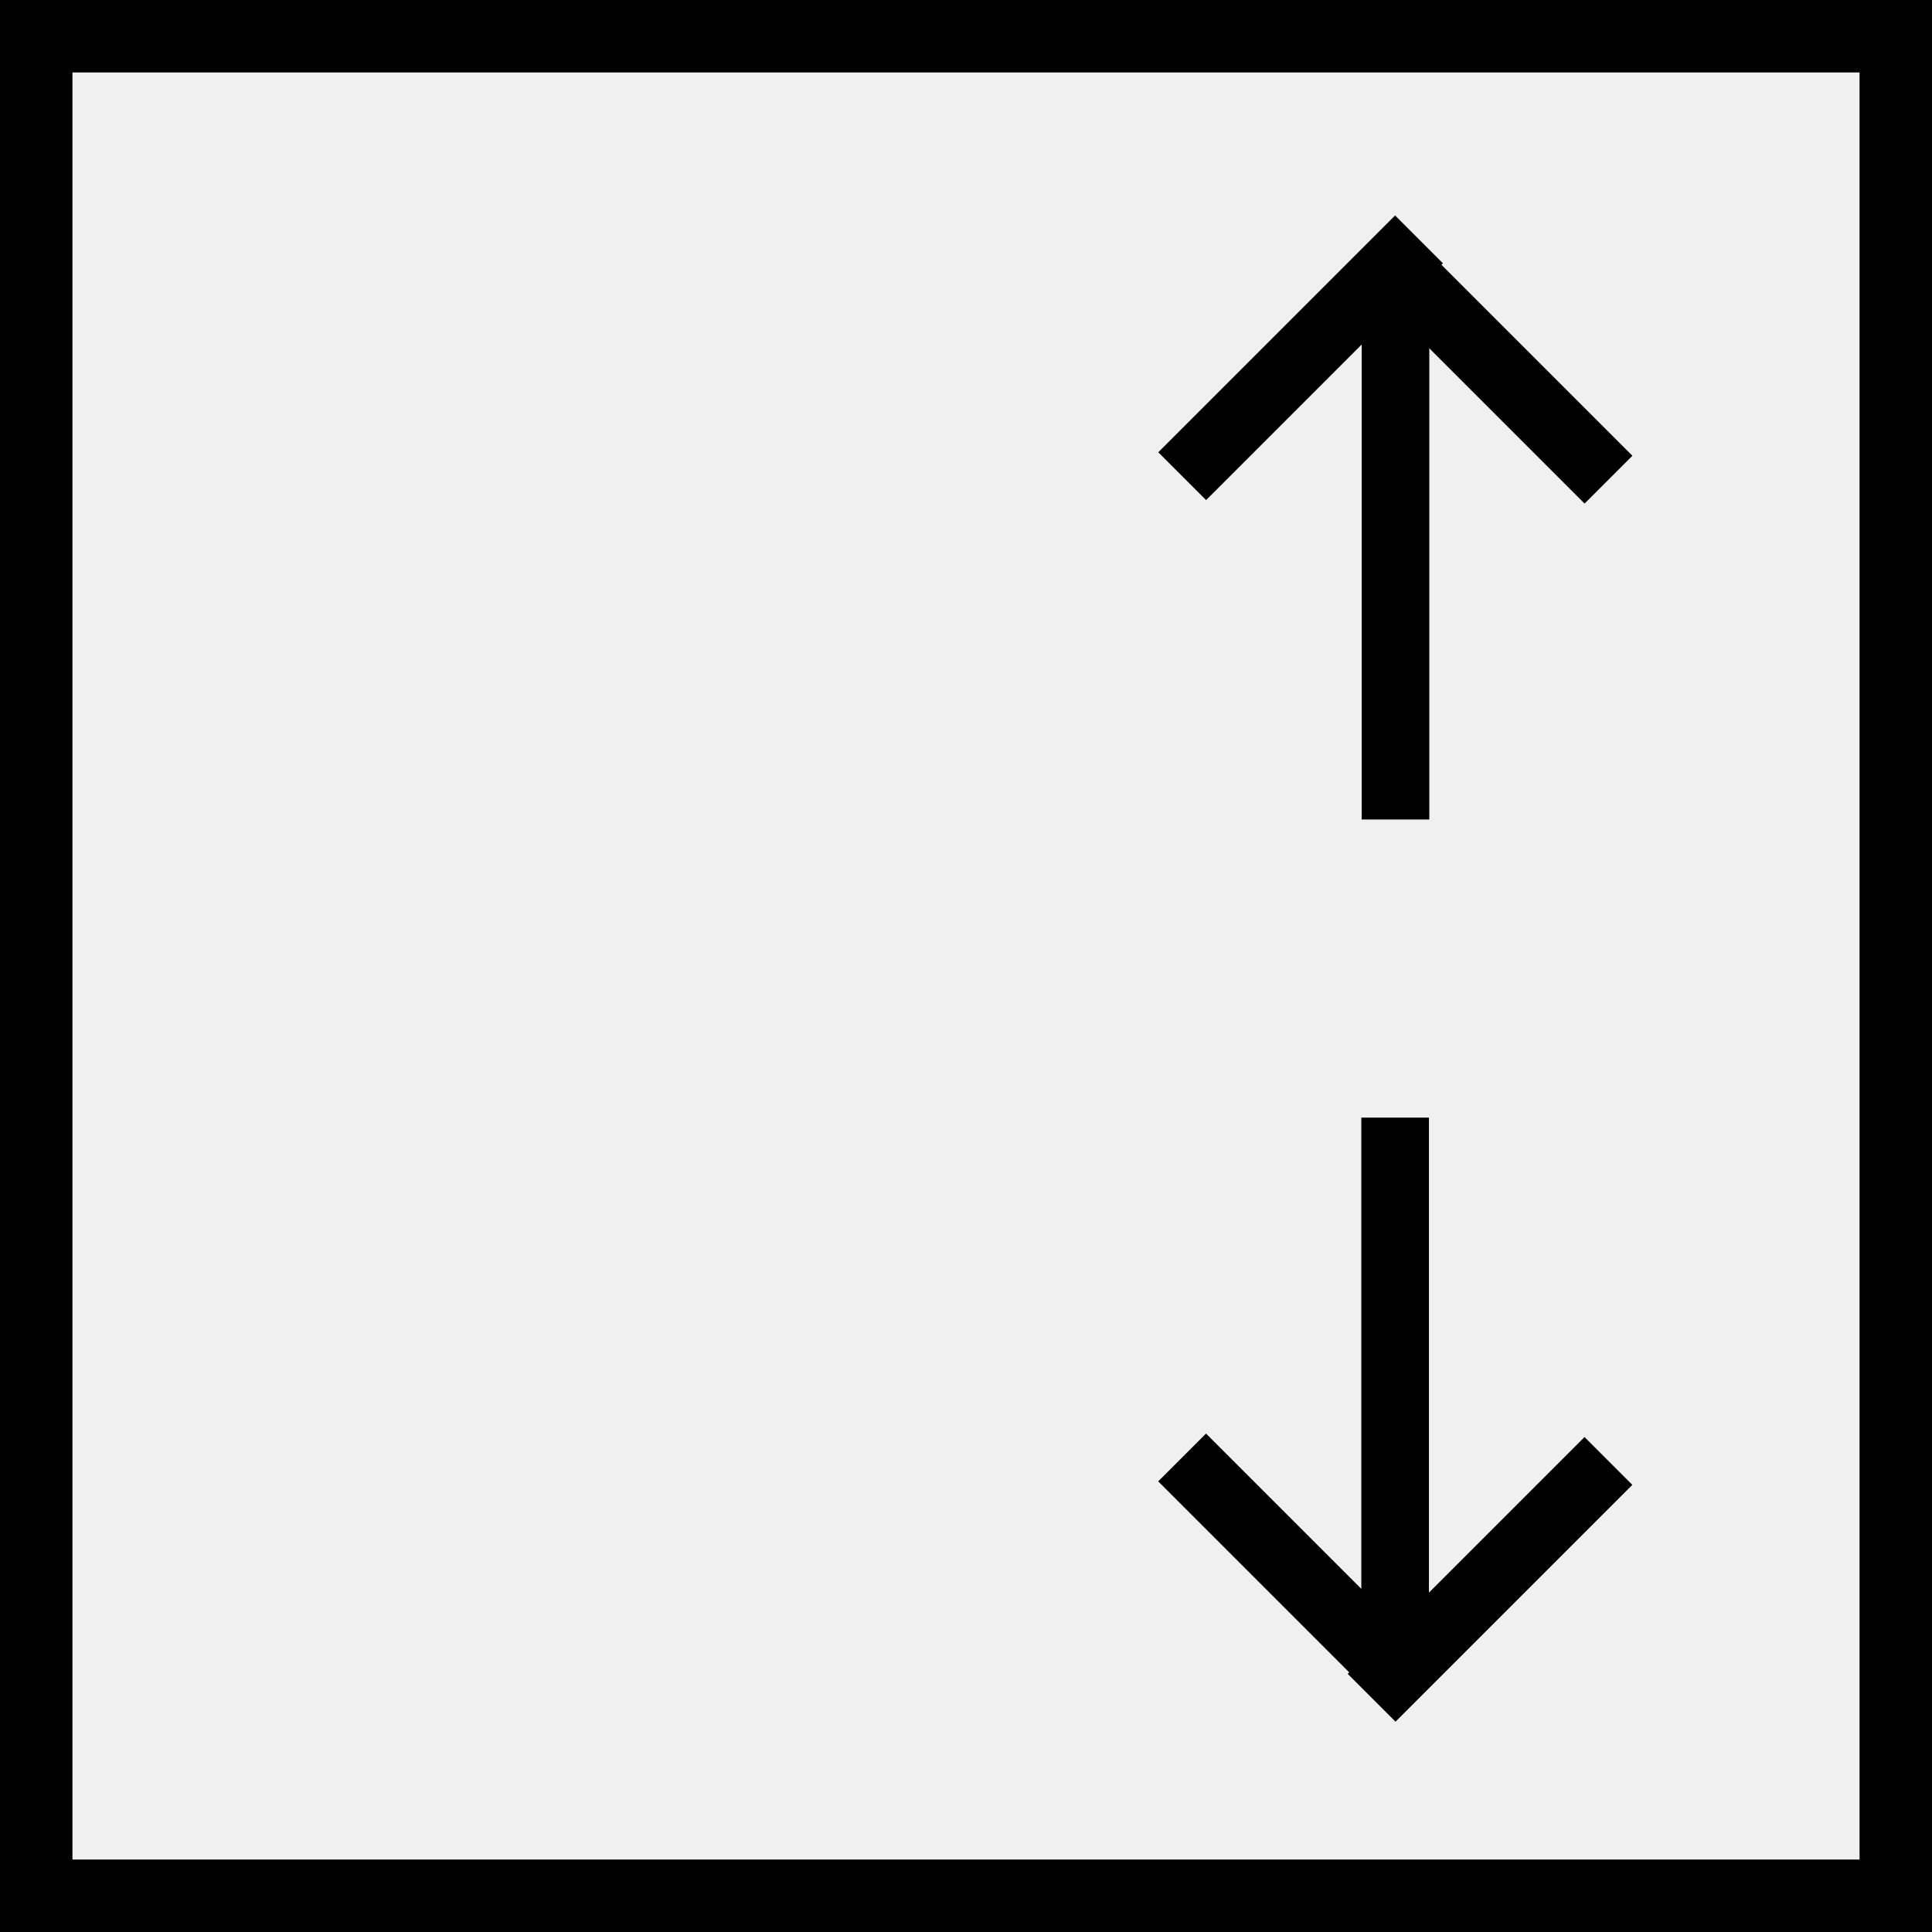
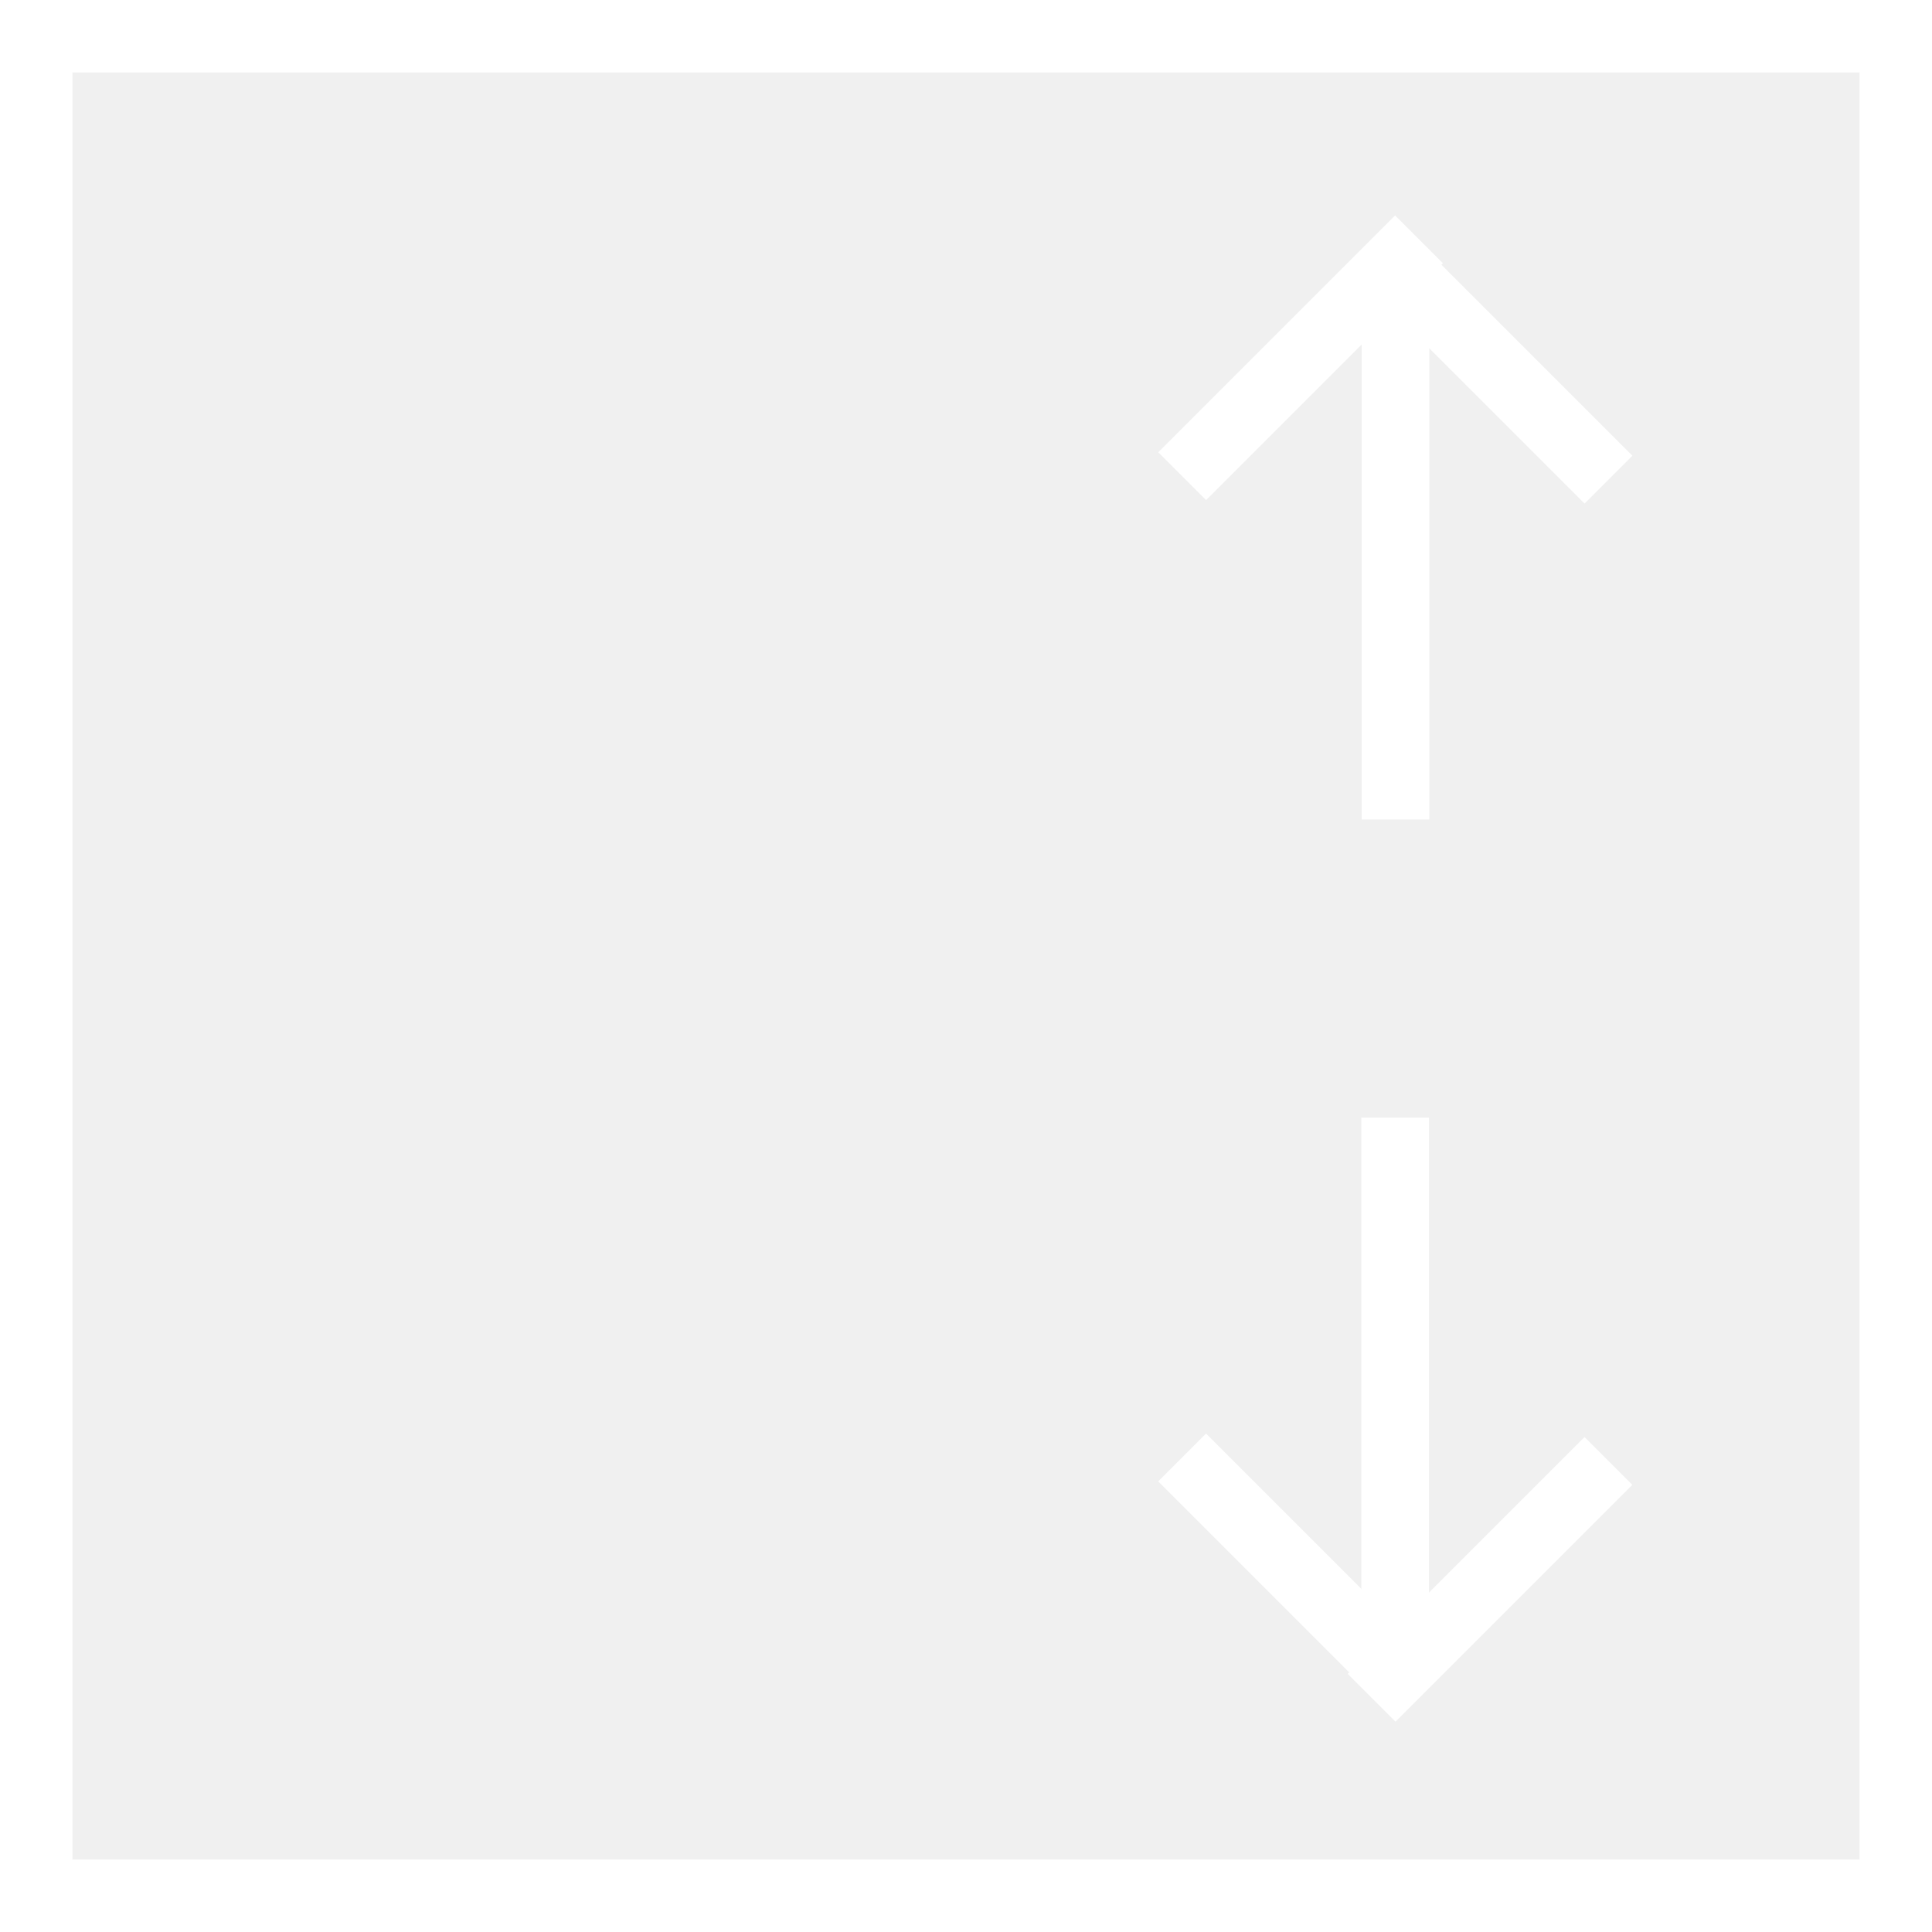
<svg xmlns="http://www.w3.org/2000/svg" width="20" height="20">
  <g>
    <rect x="-1" y="-1" width="2.873" height="2.873" id="canvas_background" fill="none" />
    <g id="canvasGrid" display="none">
      <rect id="svg_2" width="100%" height="100%" x="0" y="0" stroke-width="0" fill="url(#gridpattern)" />
    </g>
  </g>
  <g>
-     <rect fill="none" width="20" height="20" id="svg_1" stroke="#000" stroke-width="1.5" y="0" x="0" />
+     <rect fill="none" width="20" height="20" id="svg_1" stroke="#fff" stroke-width="1.5" y="0" x="0" />
    <g id="svg_5" />
    <g id="svg_48">
-       <line fill="none" stroke-opacity="null" x1="11.509" y1="5.546" x2="17.383" y2="5.546" id="svg_21" stroke-linejoin="null" stroke-linecap="null" stroke-width="0.7" transform="rotate(-270 14.44595,5.546169) " stroke="#000" />
-       <line fill="none" stroke-opacity="null" x1="13.7" y1="3.743" x2="17.157" y2="3.743" id="svg_22" stroke-linejoin="null" stroke-linecap="null" stroke-width="0.7" transform="rotate(-315 15.42849,3.743434) " stroke="#000" />
-       <line fill="none" stroke-opacity="null" x1="11.73" y1="3.703" x2="15.197" y2="3.703" id="svg_23" stroke-linejoin="null" stroke-linecap="null" stroke-width="0.7" transform="rotate(-225 13.46342,3.703423) " stroke="#000" />
+       <line fill="none" stroke-opacity="null" x1="11.509" y1="5.546" x2="17.383" y2="5.546" id="svg_21" stroke-linejoin="null" stroke-linecap="null" stroke-width="0.7" transform="rotate(-270 14.44595,5.546169) " stroke="#fff" />
+       <line fill="none" stroke-opacity="null" x1="13.7" y1="3.743" x2="17.157" y2="3.743" id="svg_22" stroke-linejoin="null" stroke-linecap="null" stroke-width="0.7" transform="rotate(-315 15.42849,3.743434) " stroke="#fff" />
+       <line fill="none" stroke-opacity="null" x1="11.73" y1="3.703" x2="15.197" y2="3.703" id="svg_23" stroke-linejoin="null" stroke-linecap="null" stroke-width="0.7" transform="rotate(-225 13.46342,3.703423) " stroke="#fff" />
    </g>
    <g id="svg_52" transform="rotate(-180 14.44413,14.57245) ">
-       <line fill="none" stroke-opacity="null" x1="11.509" y1="14.638" x2="17.383" y2="14.638" id="svg_49" stroke-linejoin="null" stroke-linecap="null" stroke-width="0.7" transform="rotate(-270 14.44595,14.63803) " stroke="#000" />
-       <line fill="none" stroke-opacity="null" x1="13.7" y1="12.835" x2="17.157" y2="12.835" id="svg_50" stroke-linejoin="null" stroke-linecap="null" stroke-width="0.7" transform="rotate(-315 15.42849,12.83529) " stroke="#000" />
-       <line fill="none" stroke-opacity="null" x1="11.73" y1="12.795" x2="15.197" y2="12.795" id="svg_51" stroke-linejoin="null" stroke-linecap="null" stroke-width="0.7" transform="rotate(-225 13.46342,12.79528) " stroke="#000" />
+       <line fill="none" stroke-opacity="null" x1="11.509" y1="14.638" x2="17.383" y2="14.638" id="svg_49" stroke-linejoin="null" stroke-linecap="null" stroke-width="0.7" transform="rotate(-270 14.44595,14.63803) " stroke="#fff" />
+       <line fill="none" stroke-opacity="null" x1="13.7" y1="12.835" x2="17.157" y2="12.835" id="svg_50" stroke-linejoin="null" stroke-linecap="null" stroke-width="0.7" transform="rotate(-315 15.42849,12.83529) " stroke="#fff" />
+       <line fill="none" stroke-opacity="null" x1="11.73" y1="12.795" x2="15.197" y2="12.795" id="svg_51" stroke-linejoin="null" stroke-linecap="null" stroke-width="0.7" transform="rotate(-225 13.46342,12.79528) " stroke="#fff" />
    </g>
  </g>
</svg>
